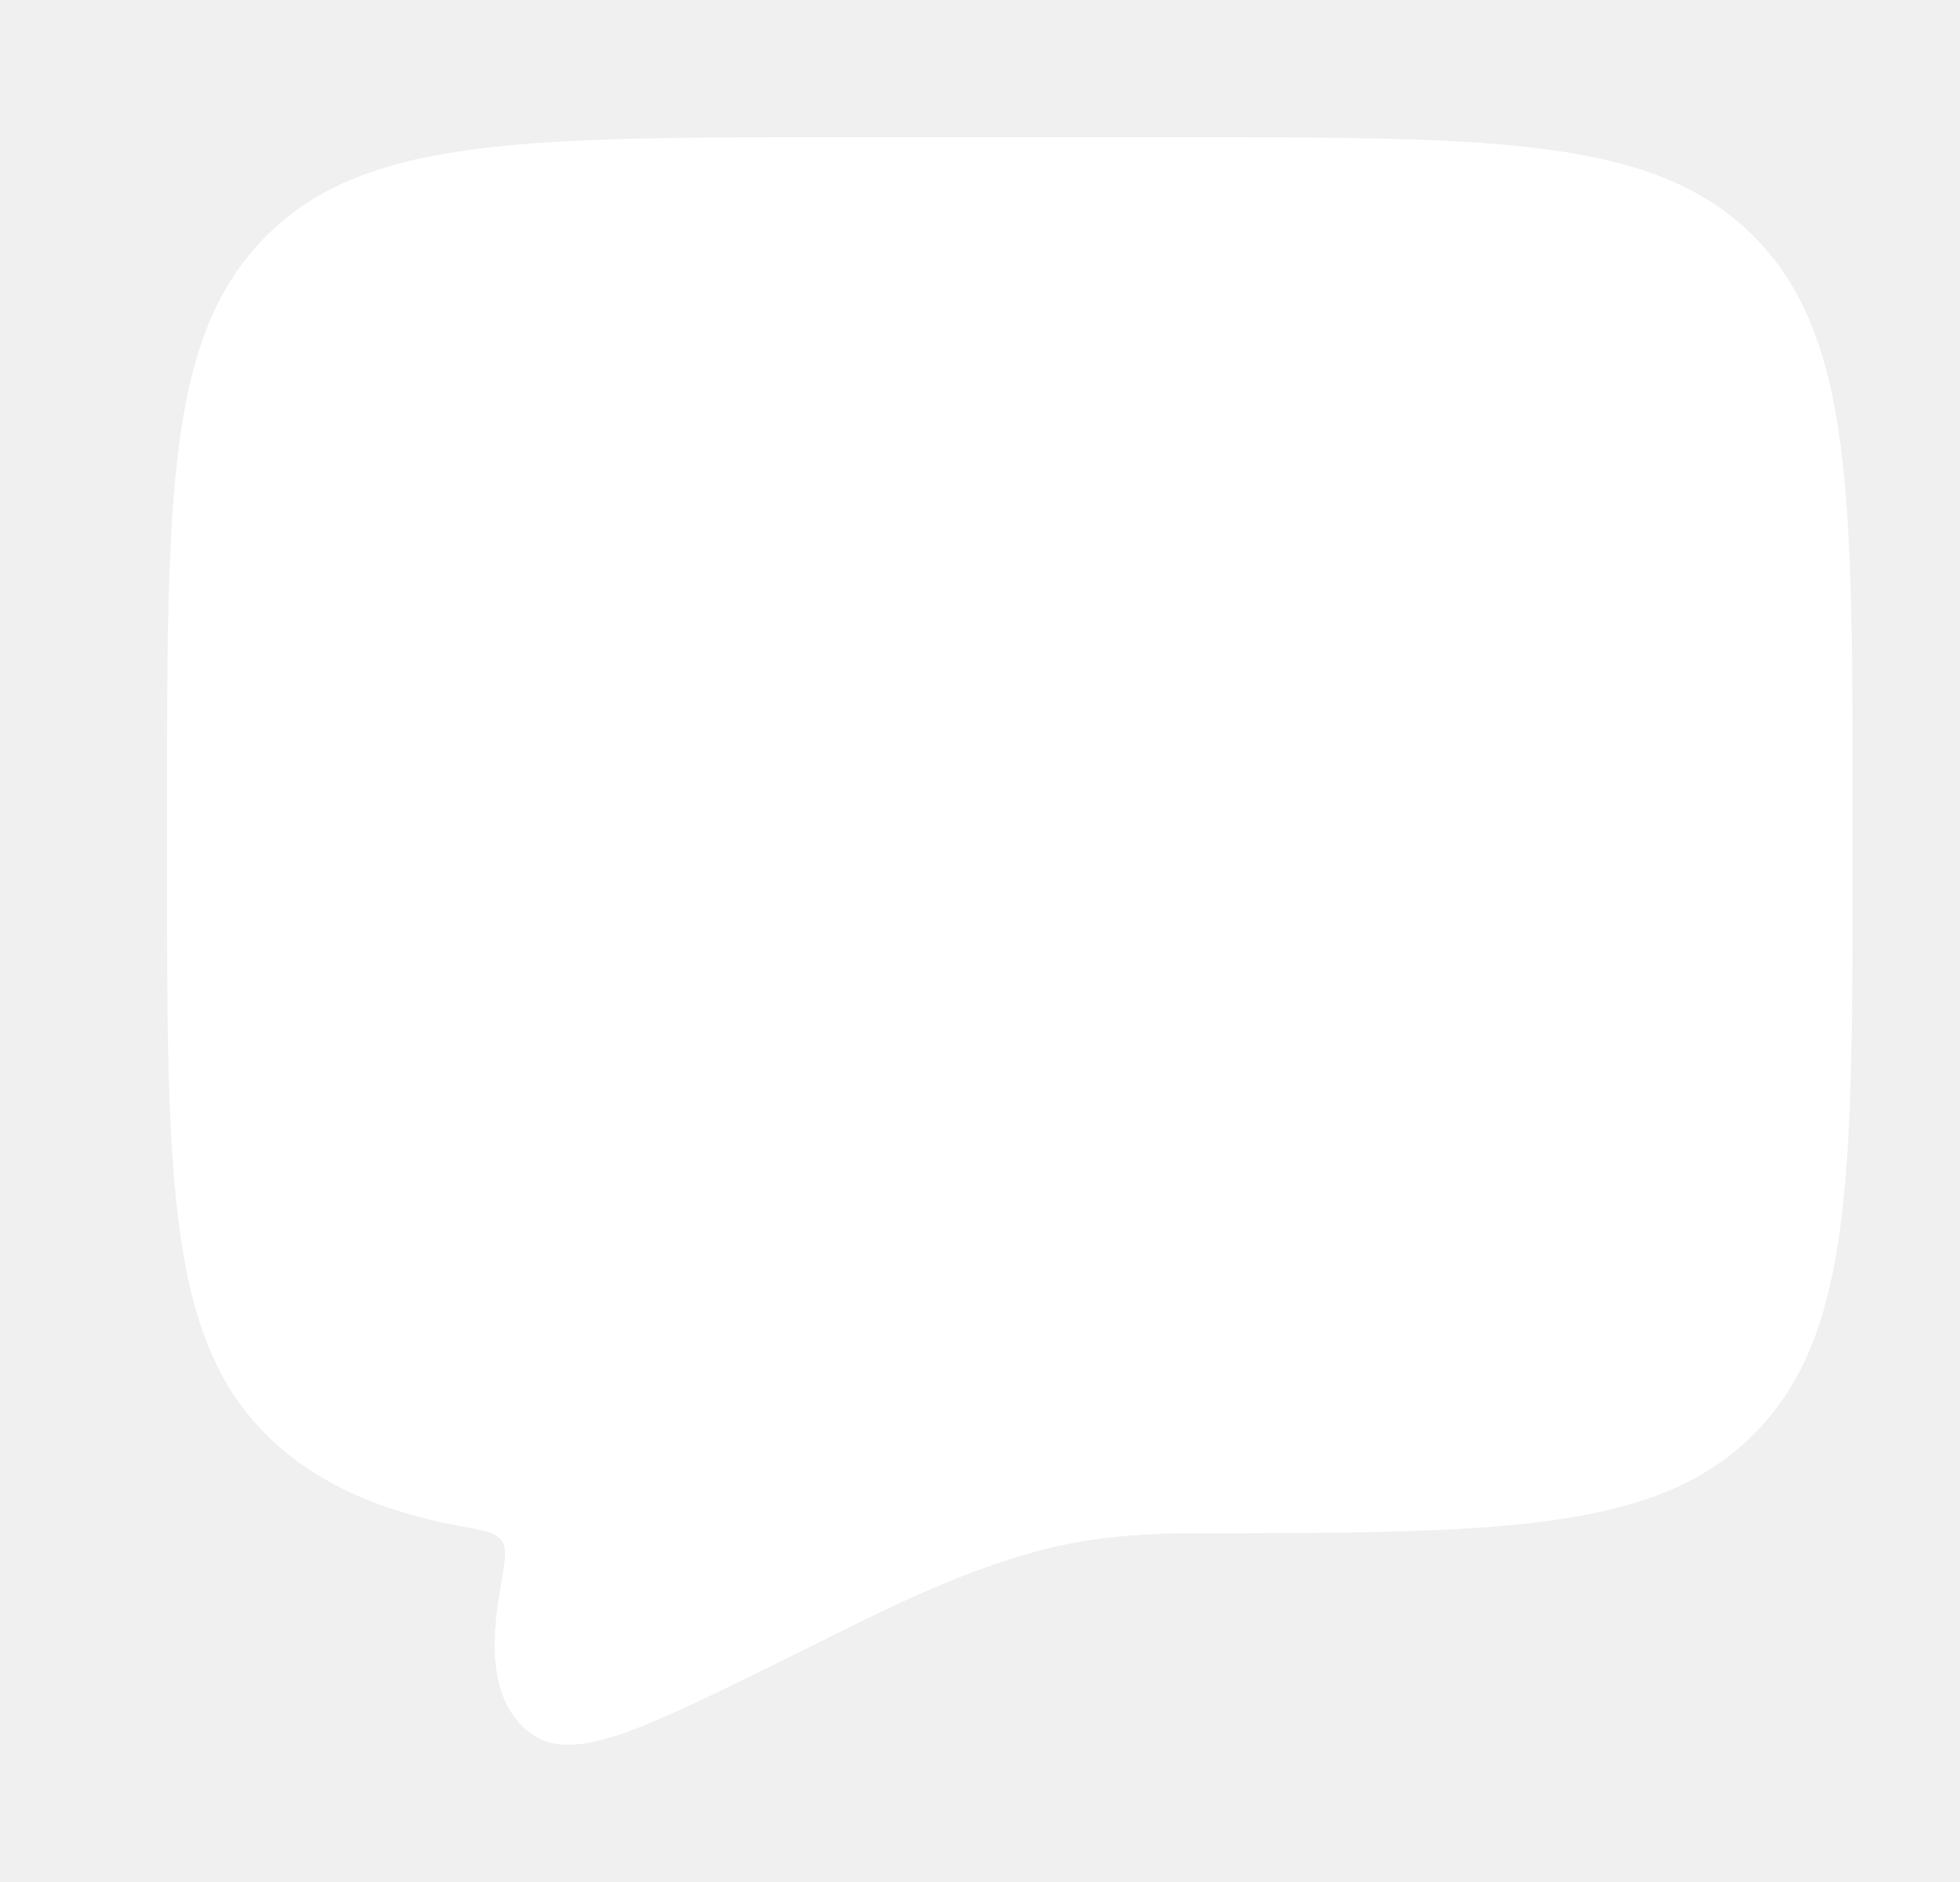
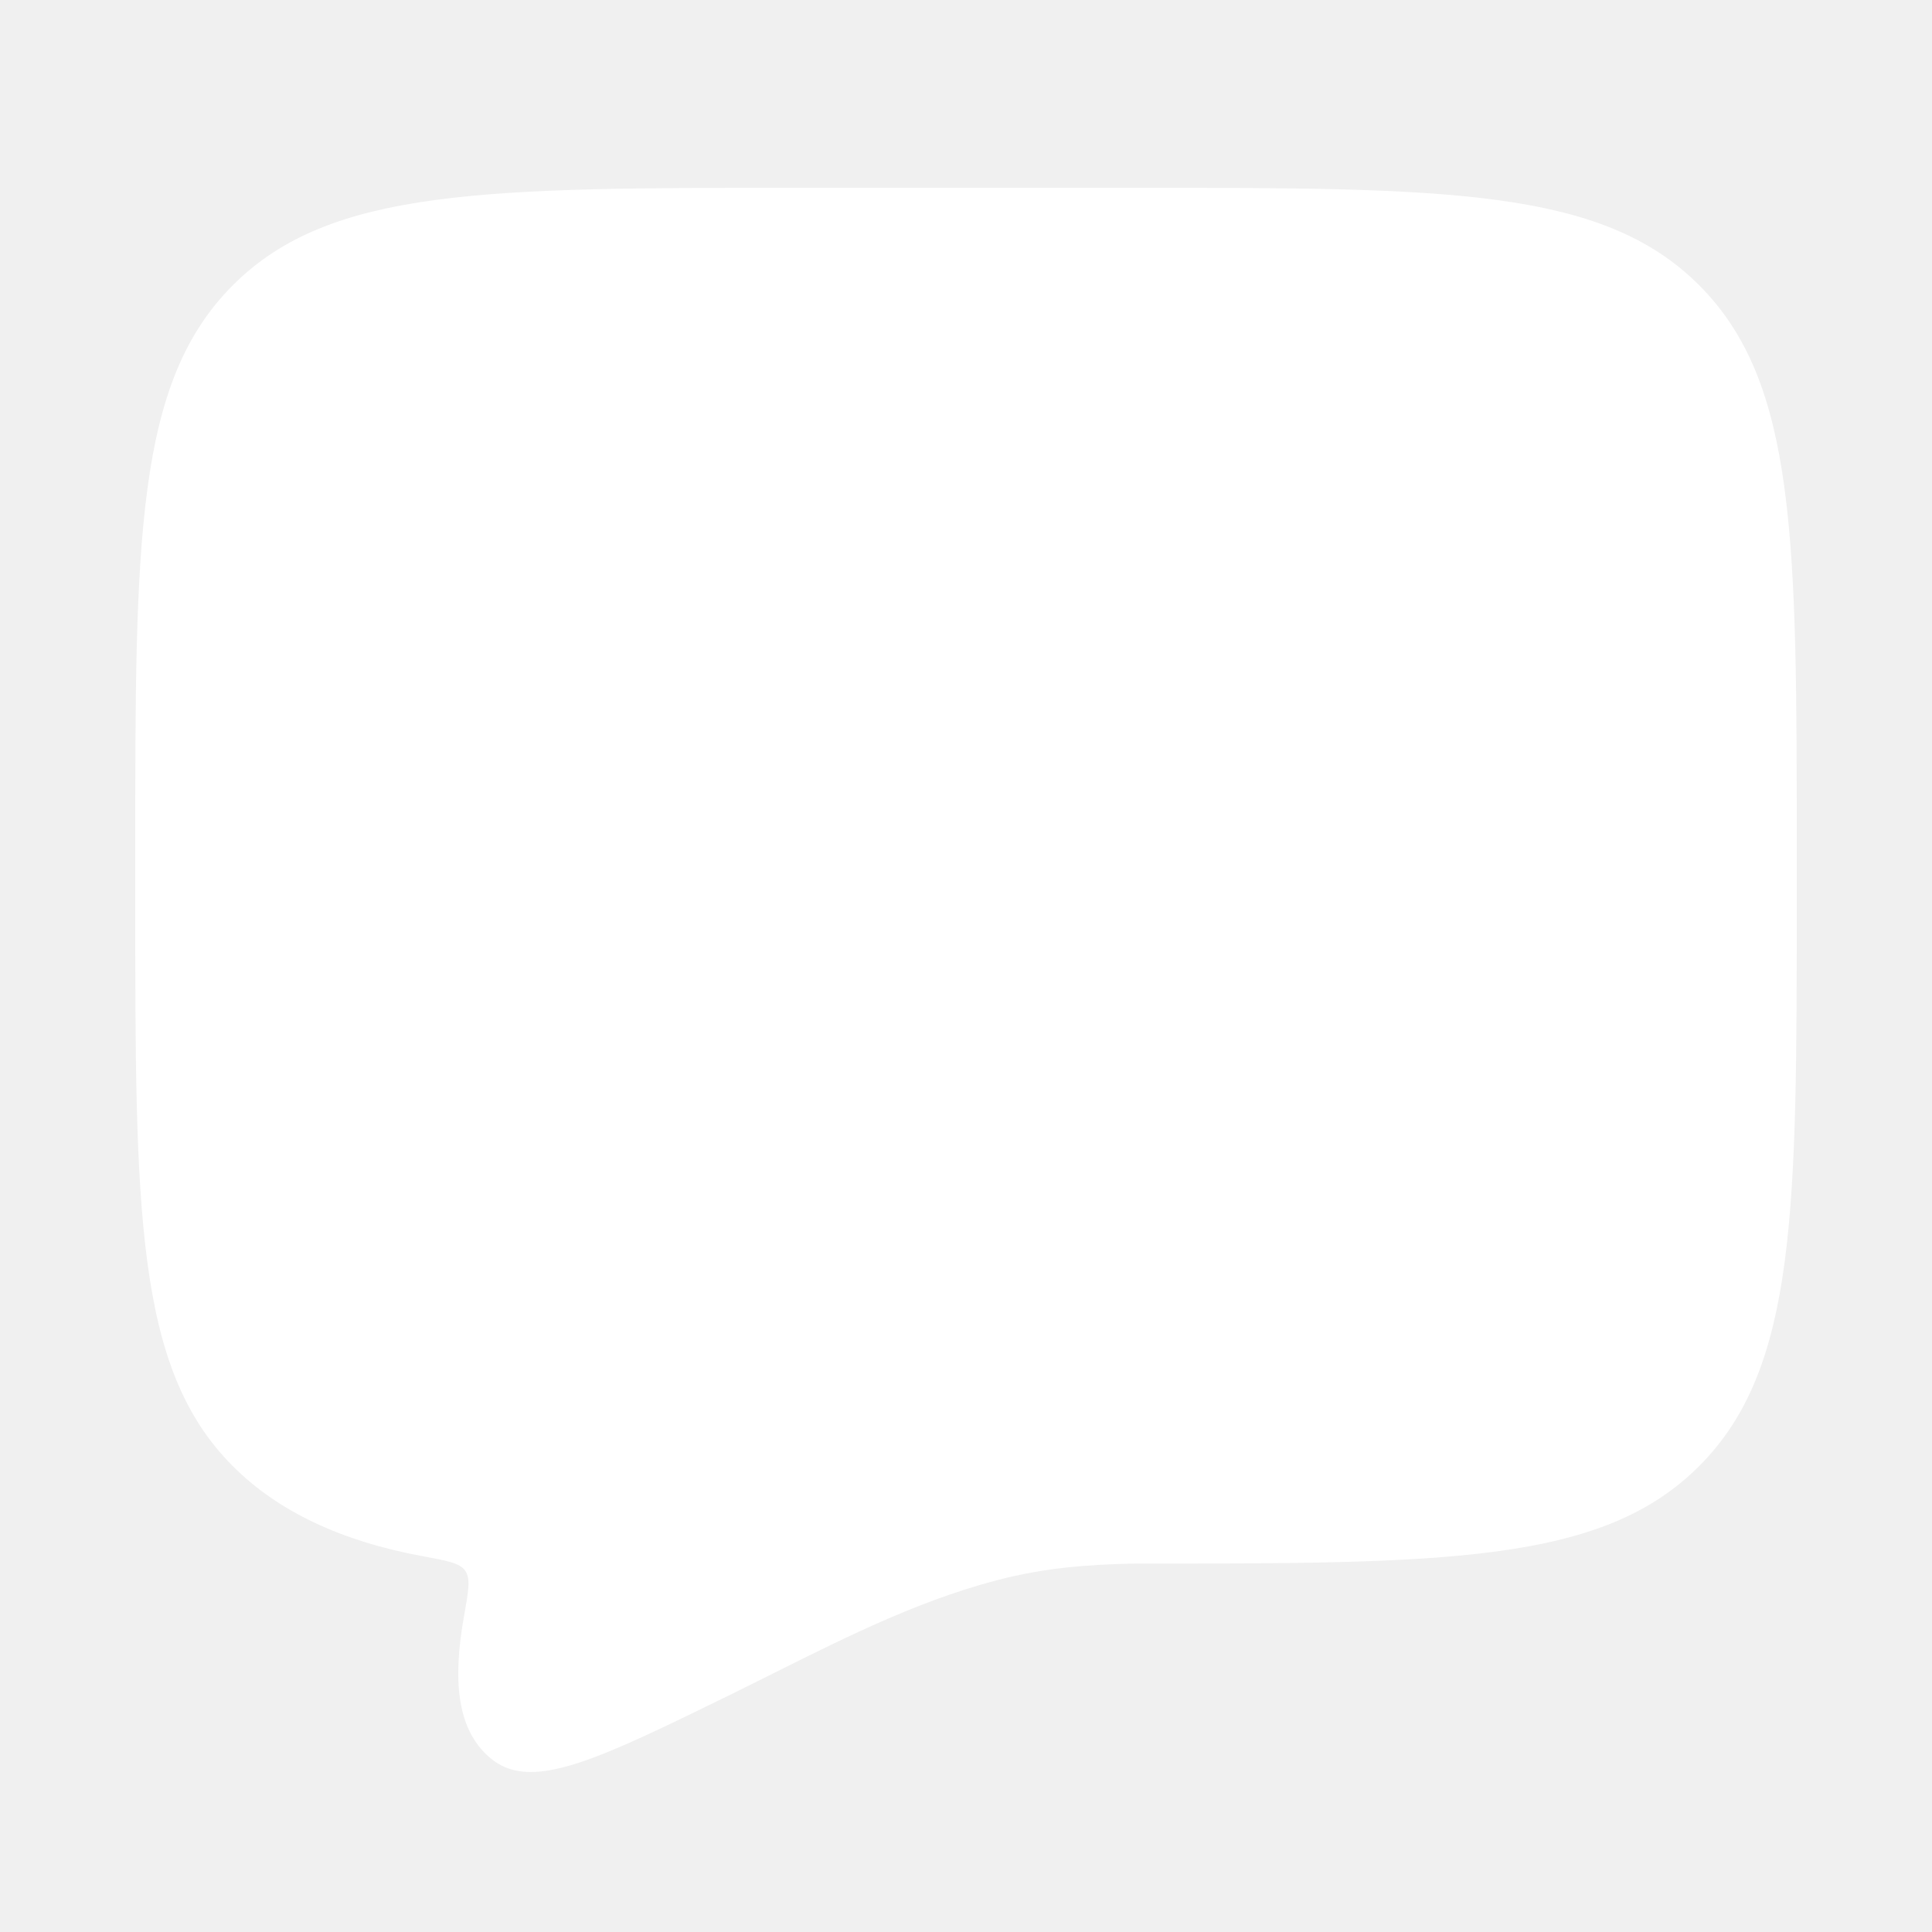
- <svg xmlns="http://www.w3.org/2000/svg" width="25" height="24" fill="none" viewBox="0 0 25 24">
-   <path fill="#fff" d="M10.73 1.75h4.3c4.054 0 6.081 0 7.34 1.265 1.26 1.264 1.26 3.298 1.26 7.367v.54c0 4.069 0 6.103-1.26 7.367-1.259 1.264-3.286 1.264-7.34 1.264-.602.014-1.082.06-1.554.167-1.084.25-2.1.759-3.097 1.257l-.563.28c-1.68.822-2.52 1.233-3.047.848-.502-.376-.525-1.085-.384-1.87.057-.323.086-.485.016-.587s-.233-.132-.557-.192Q4.26 19.164 3.39 18.29c-1.26-1.264-1.26-3.299-1.26-7.367v-.54c0-4.069 0-6.103 1.26-7.367C4.649 1.75 6.676 1.75 10.73 1.75" />
+ <svg xmlns="http://www.w3.org/2000/svg" width="25" height="25" fill="none" viewBox="0 0 25 25">
+   <path fill="#fff" d="M10.35 2.43h4.3c4.054 0 6.081 0 7.34 1.264 1.26 1.264 1.26 3.299 1.26 7.368v.539c0 4.069 0 6.103-1.26 7.367-1.259 1.265-3.286 1.265-7.34 1.265-.603.013-1.082.059-1.554.167-1.084.25-2.1.758-3.097 1.257l-.563.28c-1.68.821-2.52 1.232-3.047.847-.503-.376-.525-1.085-.385-1.869.058-.324.087-.486.017-.588s-.233-.131-.557-.191q-1.584-.292-2.455-1.168C1.75 17.705 1.75 15.67 1.75 11.601v-.54c0-4.068 0-6.103 1.26-7.367C4.268 2.43 6.295 2.43 10.35 2.43" />
</svg>
